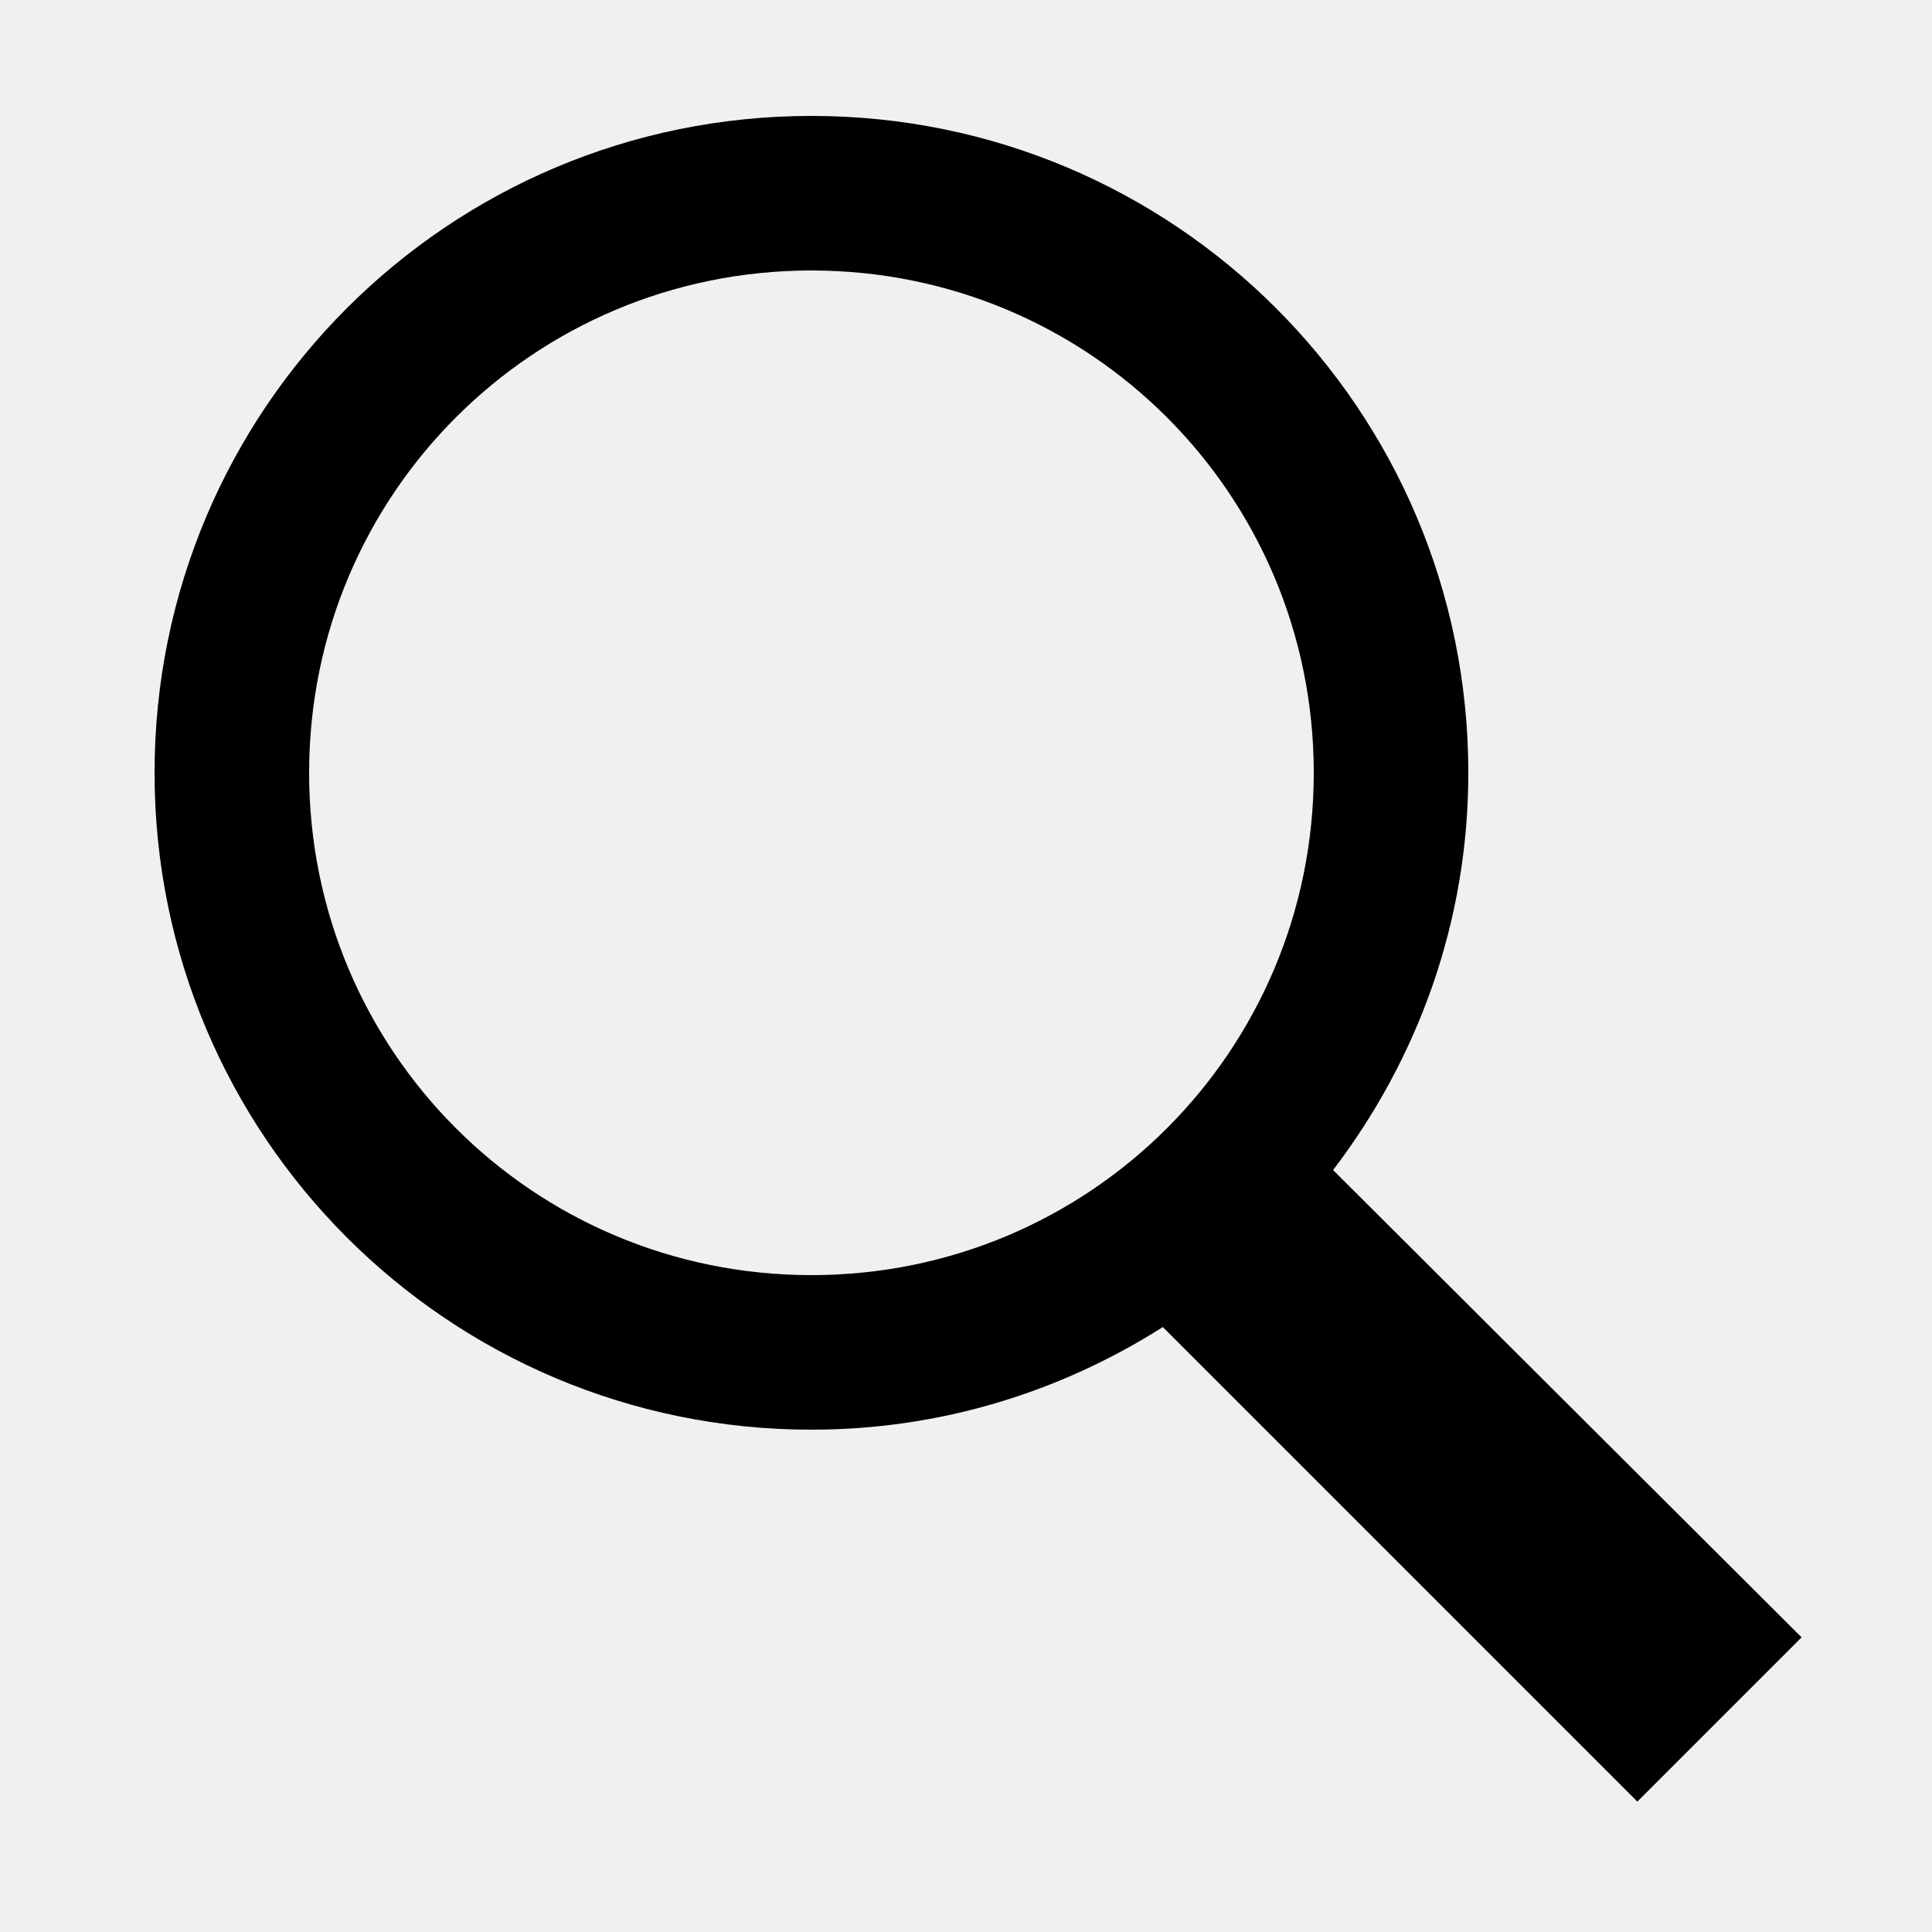
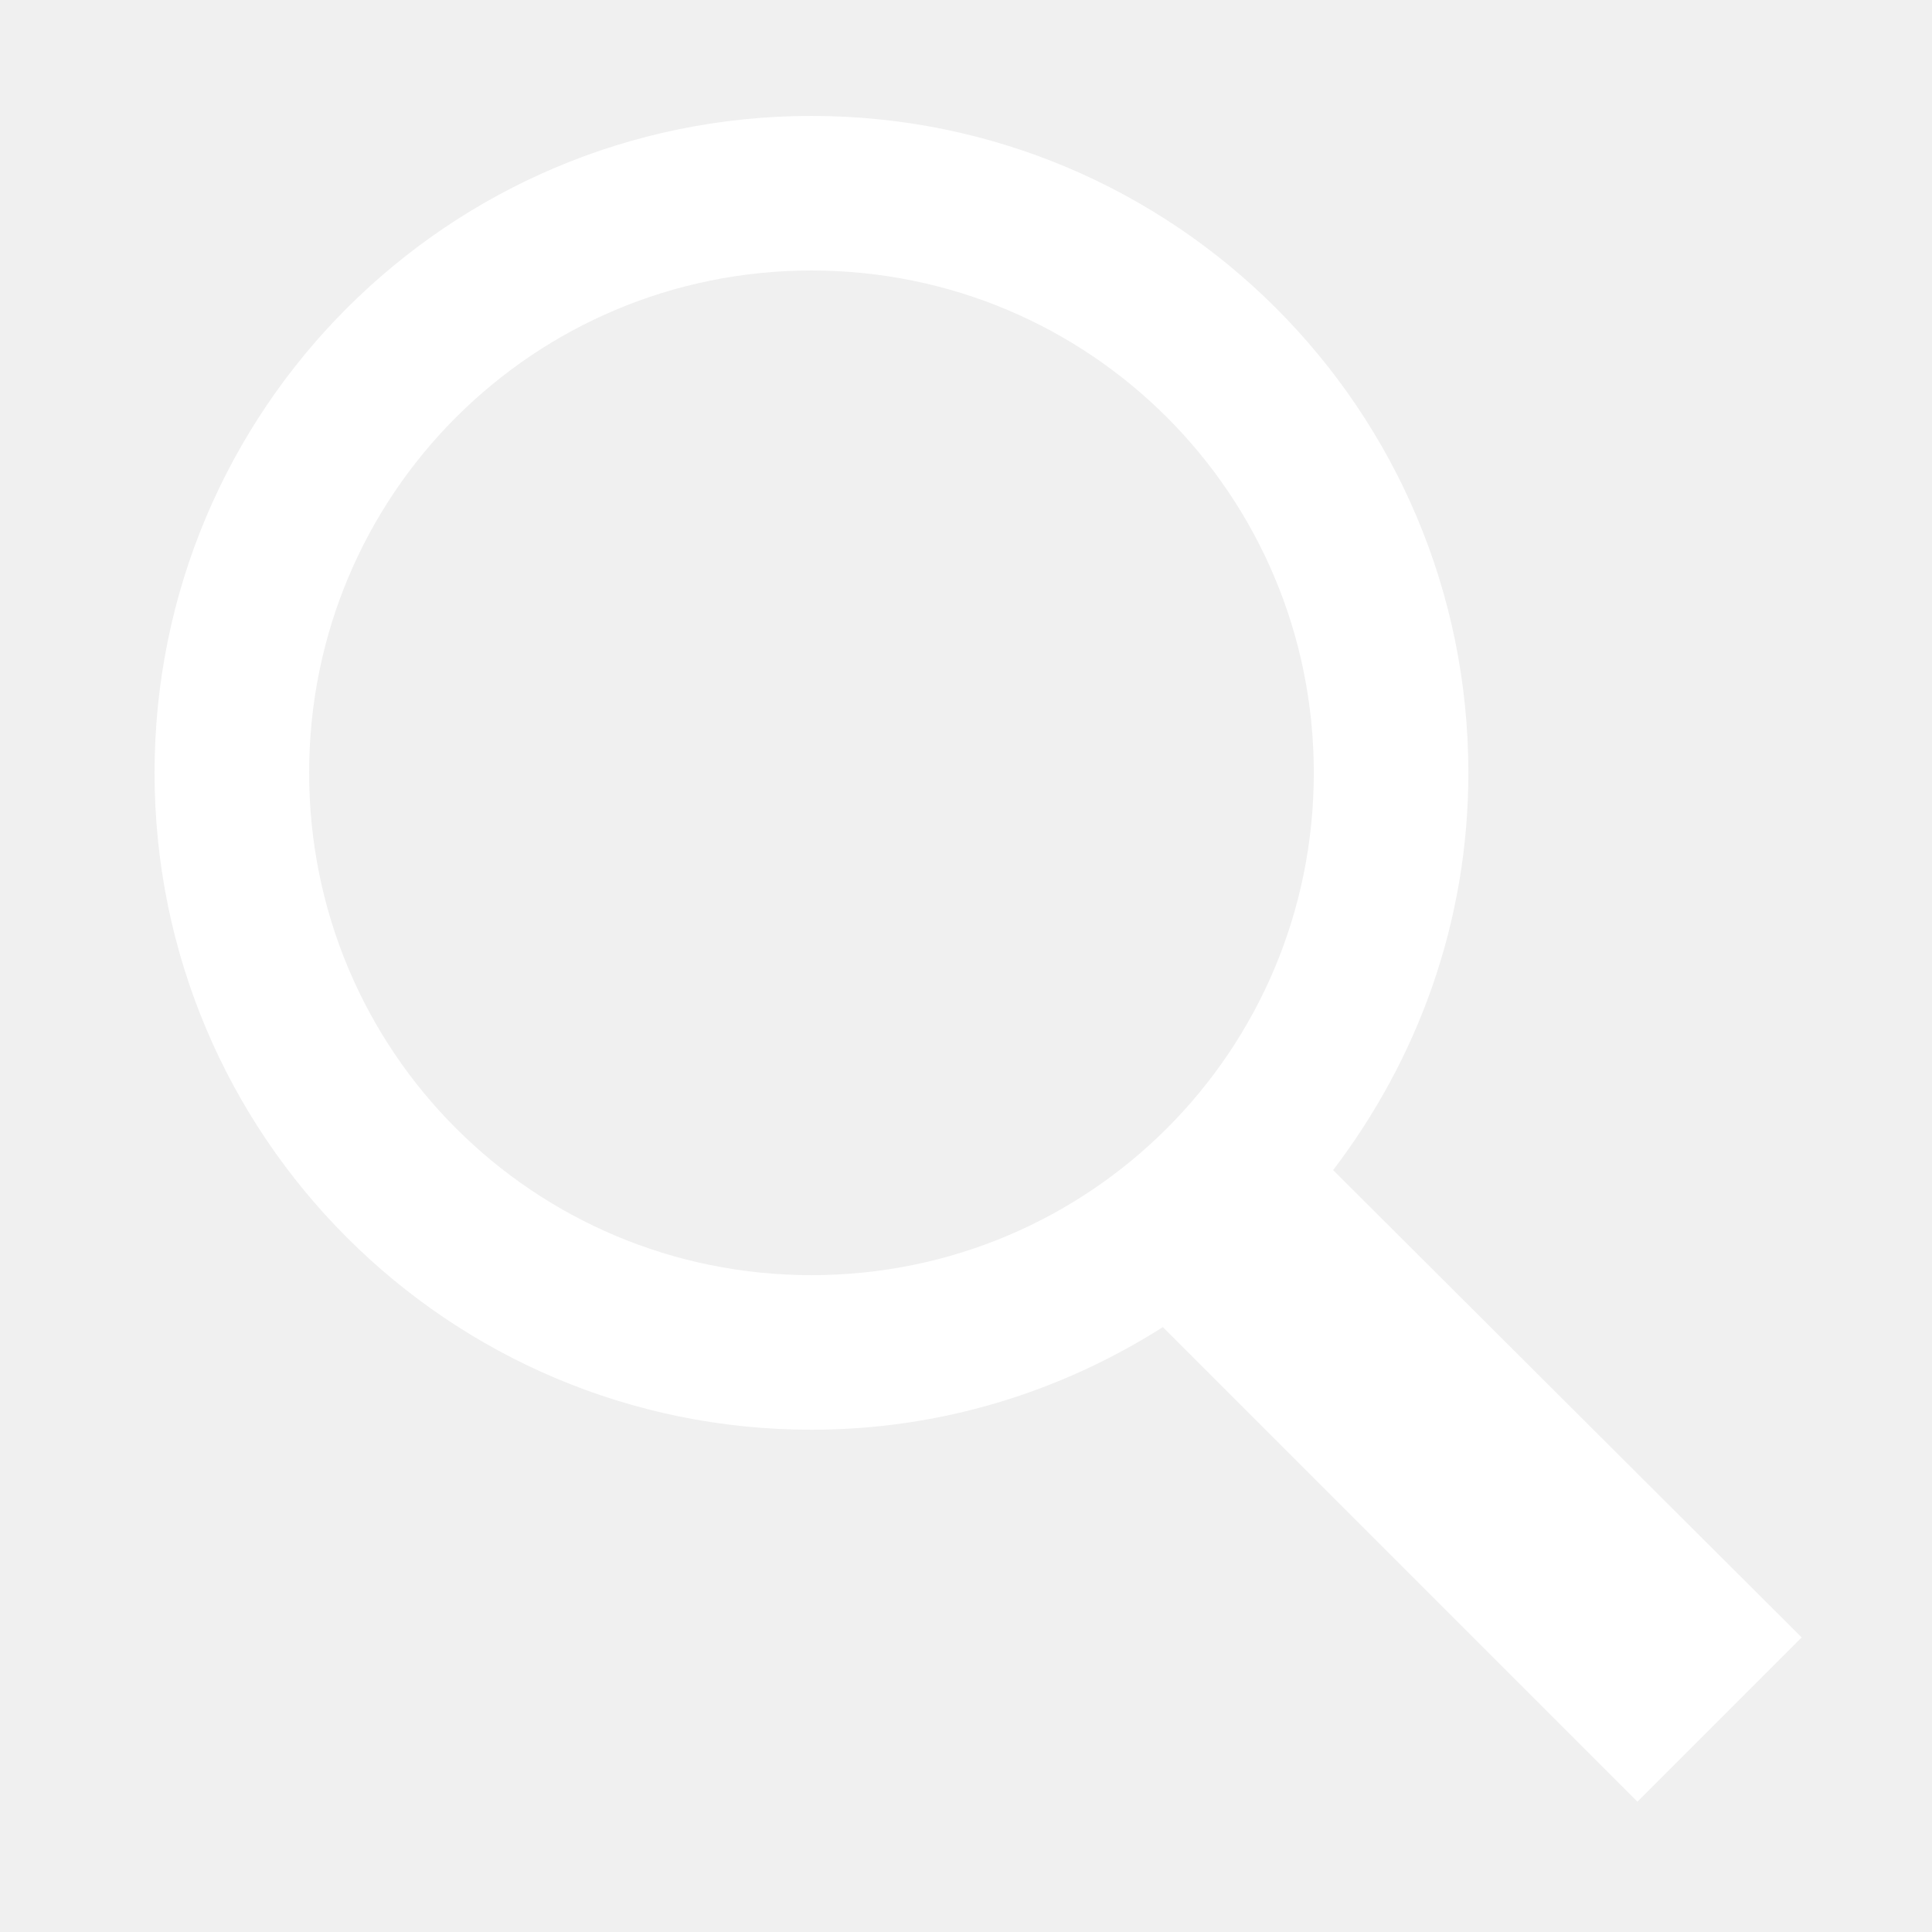
- <svg xmlns="http://www.w3.org/2000/svg" x="0px" y="0px" width="100" height="100" viewBox="0 0 50 50">
-   <path d="M 21 3 C 11.602 3 4 10.602 4 20 C 4 29.398 11.602 37 21 37 C 24.355 37 27.461 36.016 30.094 34.344 L 42.375 46.625 L 46.625 42.375 L 34.5 30.281 C 36.68 27.422 38 23.879 38 20 C 38 10.602 30.398 3 21 3 Z M 21 7 C 28.199 7 34 12.801 34 20 C 34 27.199 28.199 33 21 33 C 13.801 33 8 27.199 8 20 C 8 12.801 13.801 7 21 7 Z" />
+ <svg xmlns="http://www.w3.org/2000/svg" x="0px" y="0px" width="100" height="100" viewBox="0,0,255.992,255.992">
+   <g fill="#ffffff" fill-rule="nonzero" stroke="none" stroke-width="1" stroke-linecap="butt" stroke-linejoin="miter" stroke-miterlimit="10" stroke-dasharray="" stroke-dashoffset="0" font-family="none" font-weight="none" font-size="none" text-anchor="none" style="mix-blend-mode: normal">
+     <g transform="scale(5.12,5.12)">
+       <path d="M21,3c-9.398,0 -17,7.602 -17,17c0,9.398 7.602,17 17,17c3.355,0 6.461,-0.984 9.094,-2.656l12.281,12.281l4.25,-4.25l-12.125,-12.094c2.18,-2.859 3.5,-6.402 3.5,-10.281c0,-9.398 -7.602,-17 -17,-17zM21,7c7.199,0 13,5.801 13,13c0,7.199 -5.801,13 -13,13c-7.199,0 -13,-5.801 -13,-13c0,-7.199 5.801,-13 13,-13z" />
+     </g>
+   </g>
</svg>
